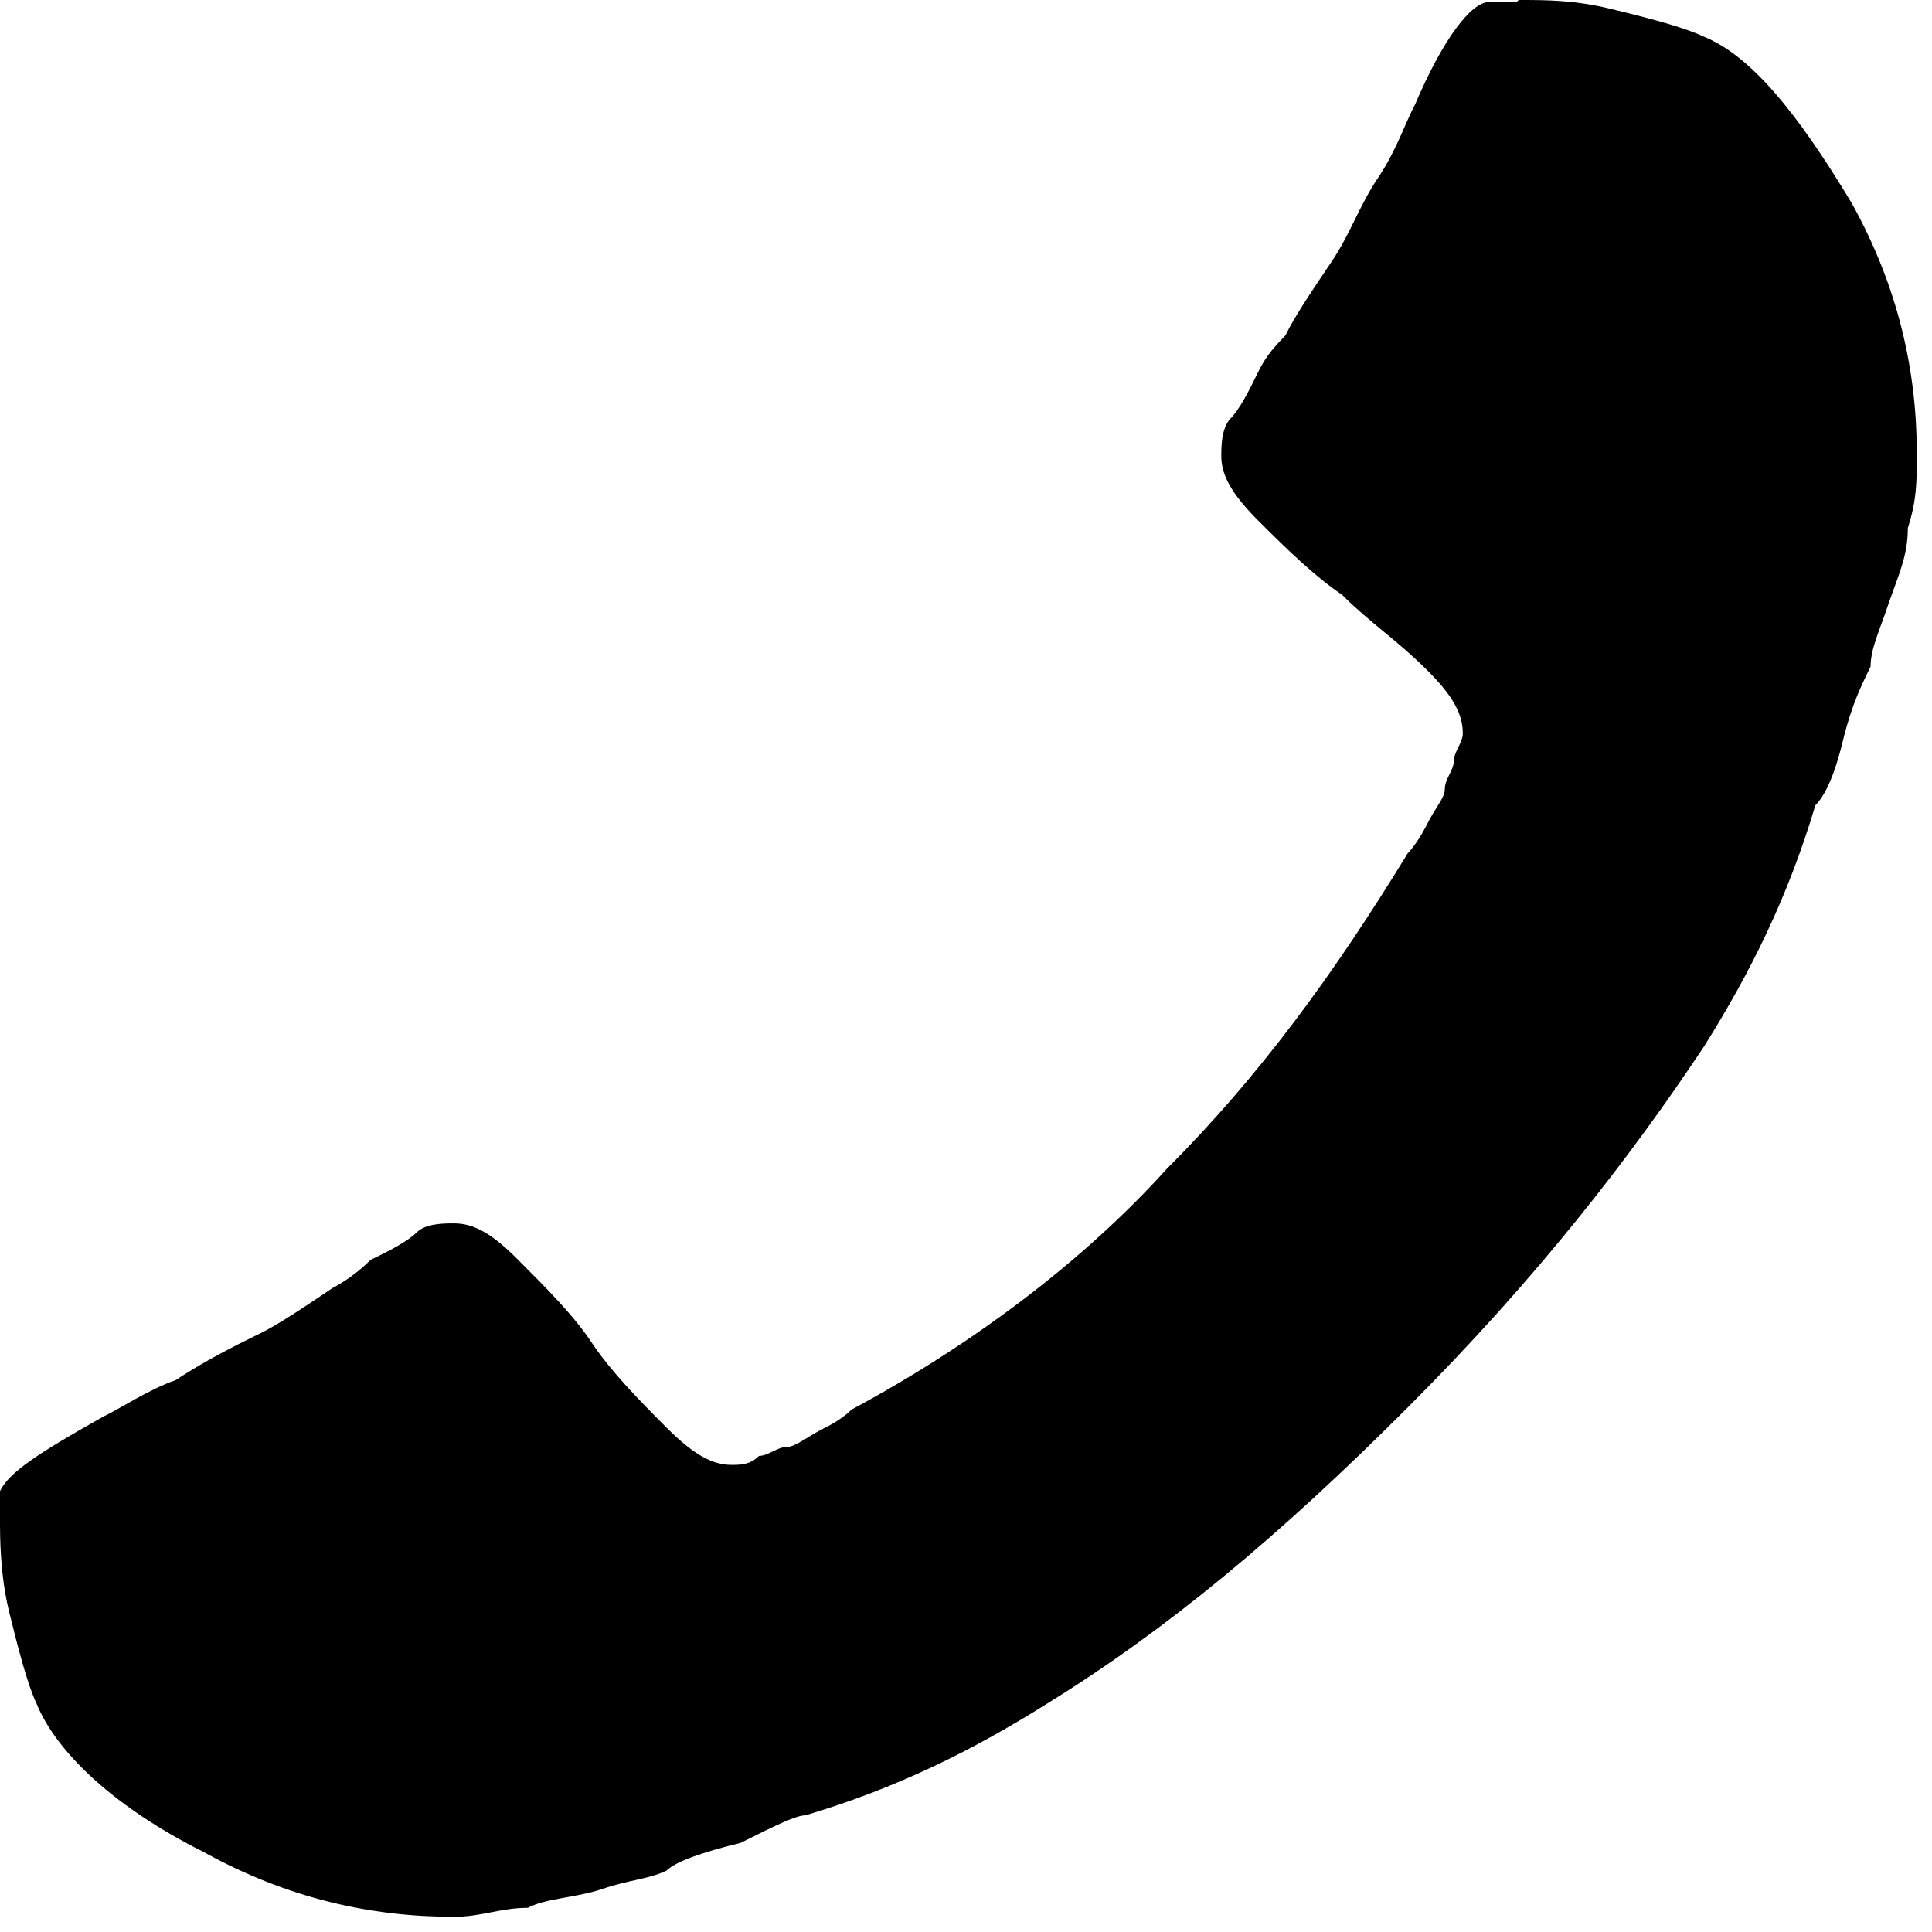
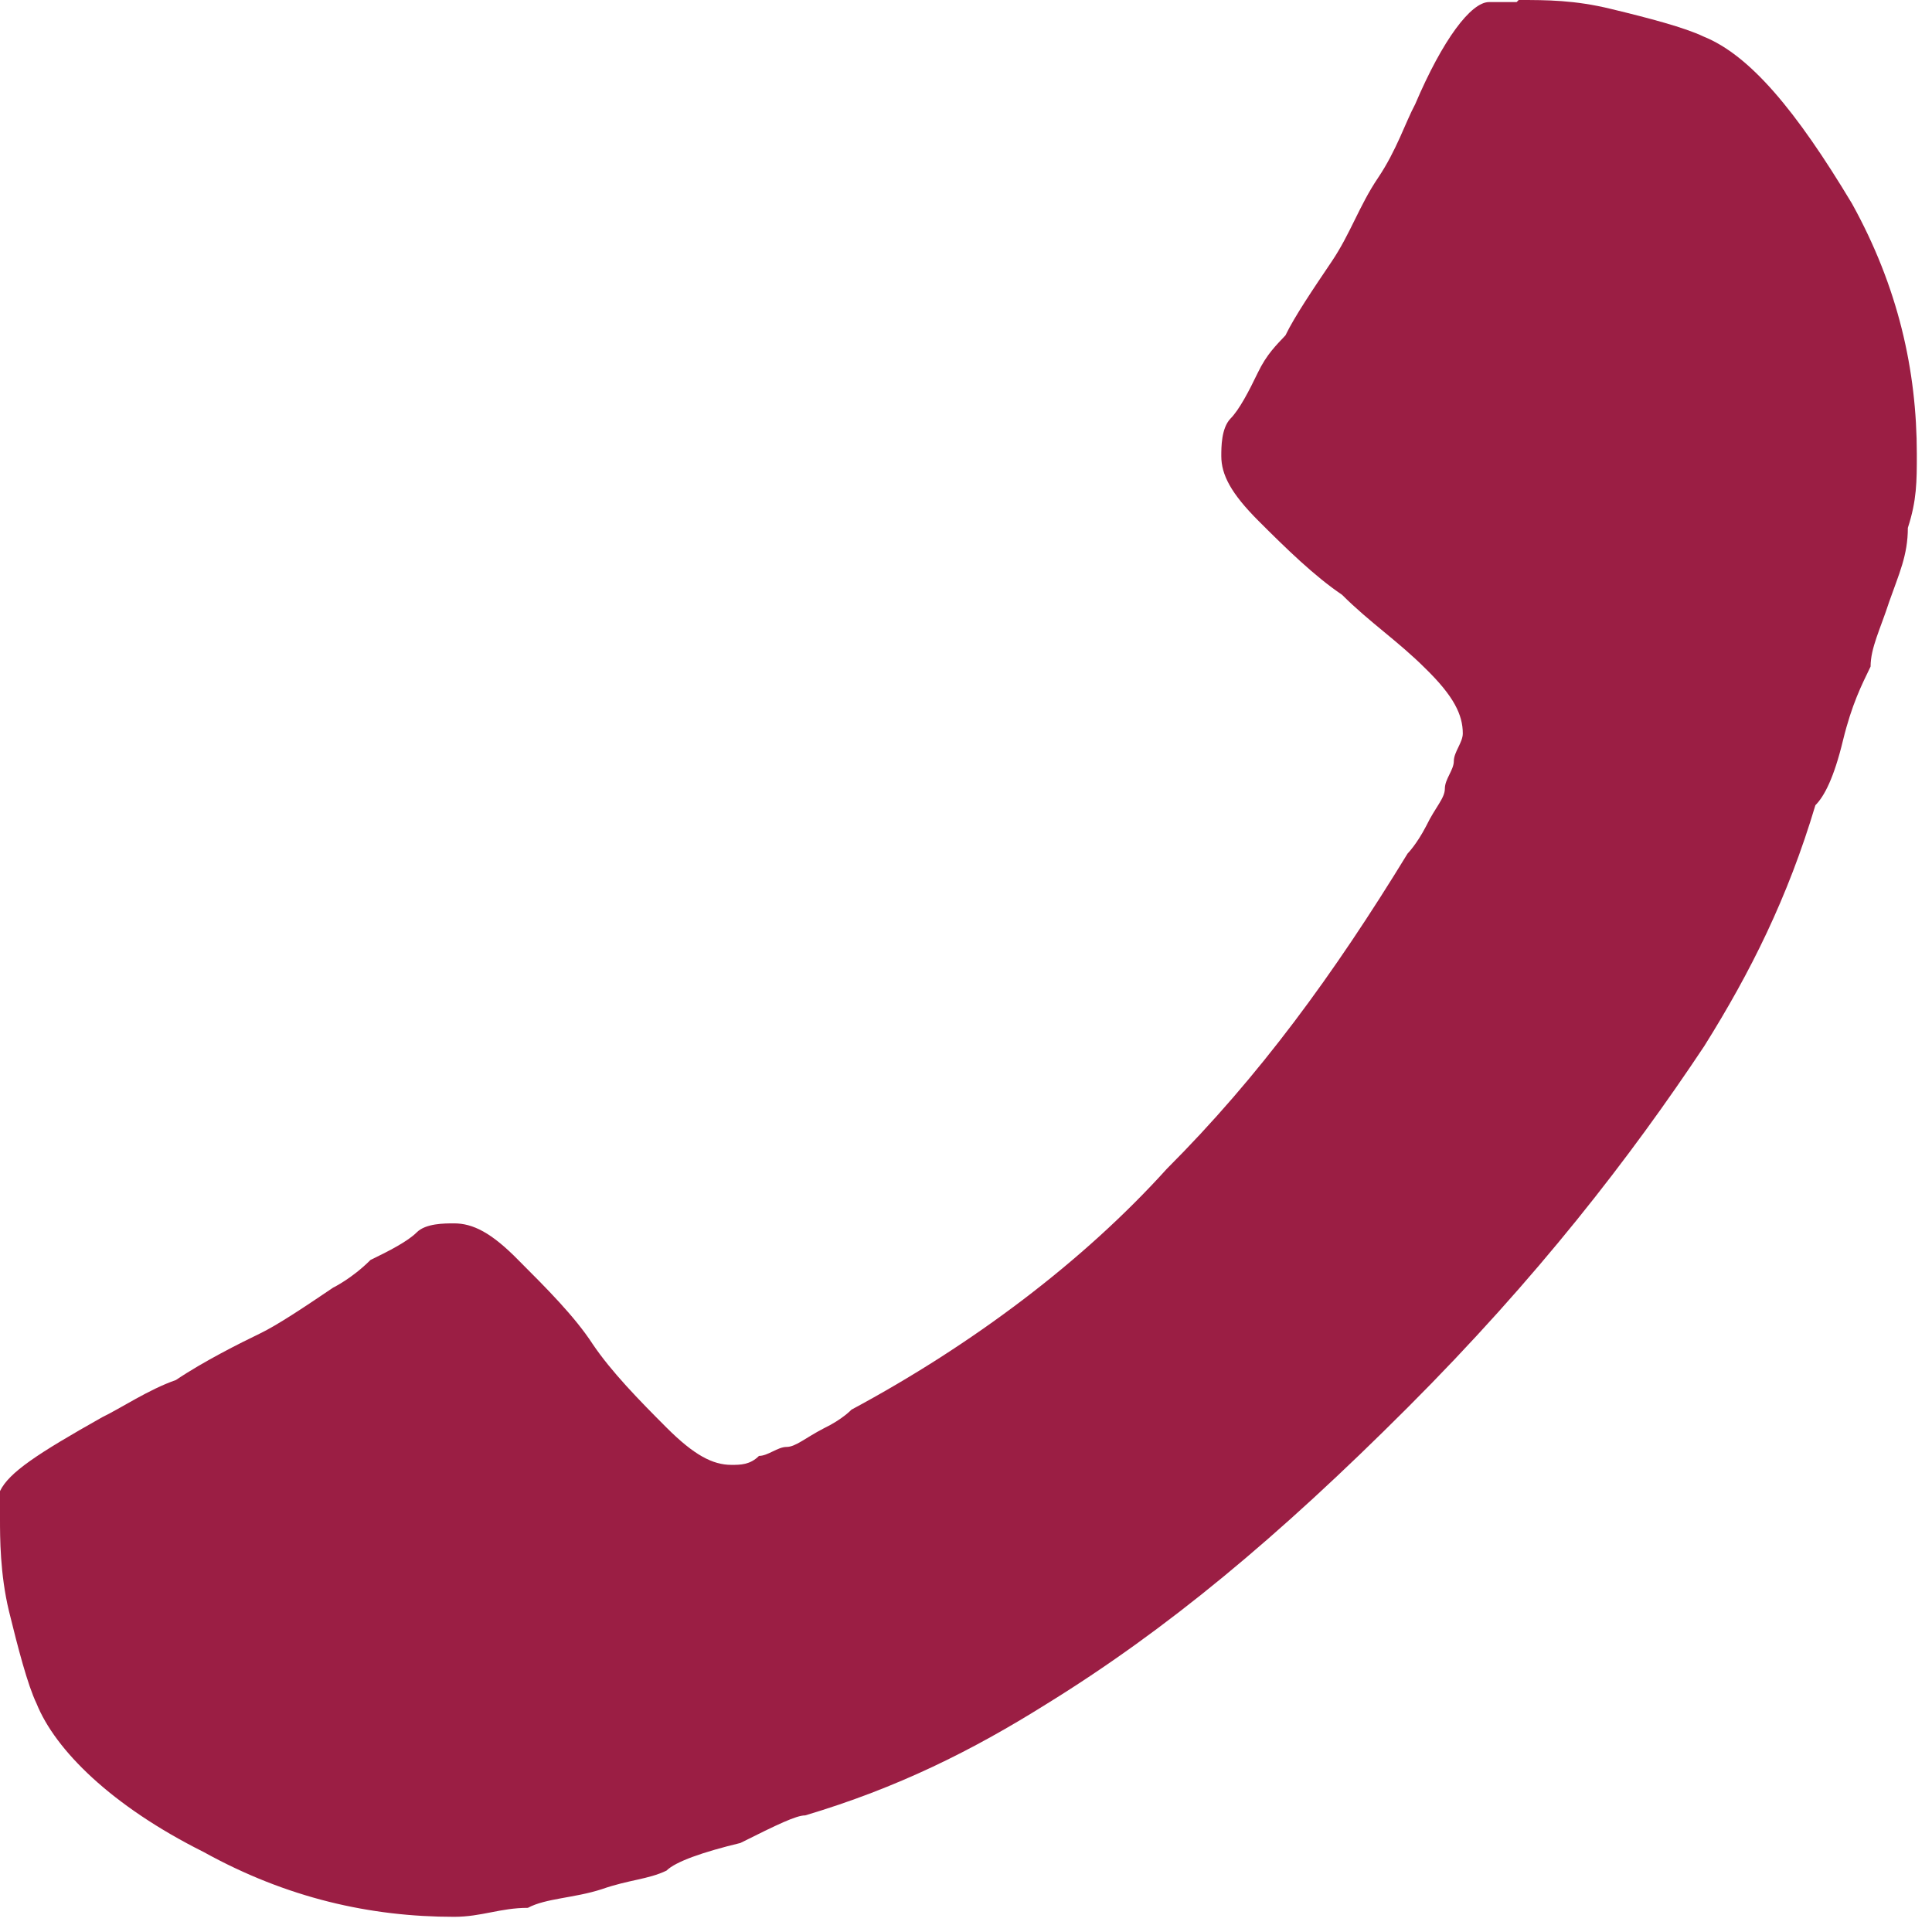
<svg xmlns="http://www.w3.org/2000/svg" width="28" height="28" viewBox="0 0 28 28" fill="none">
-   <path d="M22.01 0C22.41 0 22.82 4.88758e-06 23.35 0.13C23.89 0.26 24.42 0.4 24.69 0.53C25.36 0.8 26.03 1.6 26.84 2.95C27.51 4.16 27.78 5.37 27.78 6.58C27.78 6.98 27.78 7.25 27.65 7.65C27.65 8.05 27.52 8.32 27.38 8.72C27.25 9.12 27.11 9.39 27.11 9.66C26.98 9.93 26.84 10.2 26.71 10.73C26.58 11.27 26.44 11.54 26.31 11.67C25.91 13.01 25.37 14.09 24.7 15.16C23.63 16.77 22.28 18.52 20.4 20.4C18.52 22.28 16.91 23.62 15.16 24.7C14.09 25.37 13.01 25.91 11.67 26.31C11.54 26.31 11.27 26.44 10.73 26.71C10.19 26.84 9.79 26.98 9.66 27.11C9.39 27.24 9.12 27.24 8.72 27.38C8.32 27.51 7.91 27.51 7.65 27.65C7.25 27.65 6.98 27.78 6.58 27.78C5.37 27.78 4.16 27.51 2.95 26.84C1.61 26.17 0.8 25.36 0.53 24.69C0.4 24.42 0.26 23.88 0.13 23.35C-2.74181e-06 22.81 0 22.28 0 22.01V21.61C0.13 21.34 0.54 21.07 1.48 20.54C1.75 20.41 2.15 20.14 2.55 20C2.95 19.73 3.49 19.46 3.76 19.33C4.03 19.2 4.43 18.93 4.83 18.66C4.83 18.66 5.1 18.53 5.37 18.26C5.64 18.13 5.91 17.99 6.04 17.86C6.17 17.73 6.44 17.73 6.58 17.73C6.85 17.73 7.12 17.86 7.52 18.27C7.92 18.67 8.33 19.08 8.59 19.48C8.86 19.88 9.26 20.29 9.66 20.69C10.06 21.09 10.33 21.23 10.6 21.23C10.73 21.23 10.87 21.23 11 21.1C11.13 21.1 11.27 20.97 11.4 20.97C11.53 20.97 11.67 20.84 11.94 20.7C12.21 20.57 12.34 20.43 12.34 20.43C14.09 19.49 15.7 18.28 16.91 16.94C18.25 15.6 19.33 14.12 20.4 12.37C20.4 12.37 20.53 12.24 20.67 11.97C20.8 11.7 20.94 11.57 20.94 11.43C20.94 11.29 21.07 11.16 21.07 11.03C21.07 10.9 21.2 10.76 21.2 10.63C21.2 10.36 21.07 10.09 20.66 9.69C20.26 9.29 19.85 9.02 19.45 8.62C19.05 8.35 18.64 7.95 18.24 7.55C17.84 7.15 17.7 6.88 17.7 6.61C17.7 6.48 17.7 6.21 17.83 6.07C17.96 5.94 18.1 5.67 18.23 5.4C18.36 5.13 18.5 5 18.63 4.86C18.76 4.59 19.03 4.19 19.3 3.79C19.57 3.39 19.7 2.98 19.97 2.58C20.24 2.18 20.37 1.77 20.51 1.51C20.91 0.57 21.32 0.03 21.58 0.03H21.98L22.01 0Z" fill="black" />
+   <path d="M22.01 0C22.41 0 22.82 4.88758e-06 23.35 0.13C23.89 0.26 24.42 0.4 24.69 0.53C25.36 0.8 26.03 1.6 26.84 2.95C27.51 4.16 27.78 5.37 27.78 6.58C27.78 6.98 27.78 7.25 27.65 7.65C27.65 8.05 27.52 8.32 27.38 8.72C27.25 9.12 27.11 9.39 27.11 9.66C26.98 9.93 26.84 10.2 26.71 10.73C26.58 11.27 26.44 11.54 26.31 11.67C25.91 13.01 25.37 14.09 24.7 15.16C23.63 16.77 22.28 18.52 20.4 20.4C18.52 22.28 16.91 23.62 15.16 24.7C14.09 25.37 13.01 25.91 11.67 26.31C11.54 26.31 11.27 26.44 10.73 26.71C10.19 26.84 9.79 26.98 9.66 27.11C9.39 27.24 9.12 27.24 8.72 27.38C8.32 27.51 7.91 27.51 7.65 27.65C7.25 27.65 6.98 27.78 6.58 27.78C5.37 27.78 4.16 27.51 2.95 26.84C1.61 26.17 0.8 25.36 0.53 24.69C0.4 24.42 0.26 23.88 0.13 23.35C-2.74181e-06 22.81 0 22.28 0 22.01V21.61C0.13 21.34 0.54 21.07 1.48 20.54C1.75 20.41 2.15 20.14 2.55 20C2.95 19.73 3.49 19.46 3.76 19.33C4.03 19.2 4.43 18.93 4.83 18.66C4.83 18.66 5.1 18.53 5.37 18.26C5.64 18.13 5.91 17.99 6.04 17.86C6.17 17.73 6.44 17.73 6.58 17.73C6.85 17.73 7.12 17.86 7.52 18.27C7.92 18.67 8.33 19.08 8.59 19.48C8.86 19.88 9.26 20.29 9.66 20.69C10.06 21.09 10.33 21.23 10.6 21.23C10.73 21.23 10.87 21.23 11 21.1C11.13 21.1 11.27 20.97 11.4 20.97C11.53 20.97 11.67 20.84 11.94 20.7C12.21 20.57 12.34 20.43 12.34 20.43C14.09 19.49 15.7 18.28 16.91 16.94C18.25 15.6 19.33 14.12 20.4 12.37C20.4 12.37 20.53 12.24 20.67 11.97C20.8 11.7 20.94 11.57 20.94 11.43C20.94 11.29 21.07 11.16 21.07 11.03C21.07 10.9 21.2 10.76 21.2 10.63C21.2 10.36 21.07 10.09 20.66 9.69C20.26 9.29 19.85 9.02 19.45 8.62C19.05 8.35 18.64 7.95 18.24 7.55C17.84 7.15 17.7 6.88 17.7 6.61C17.7 6.48 17.7 6.21 17.83 6.07C17.96 5.94 18.1 5.67 18.23 5.4C18.36 5.13 18.5 5 18.63 4.86C18.76 4.59 19.03 4.19 19.3 3.79C19.57 3.39 19.7 2.98 19.97 2.58C20.24 2.18 20.37 1.77 20.51 1.51C20.91 0.57 21.32 0.03 21.58 0.03H21.98L22.01 0Z" fill="#9B1E44" />
</svg>
